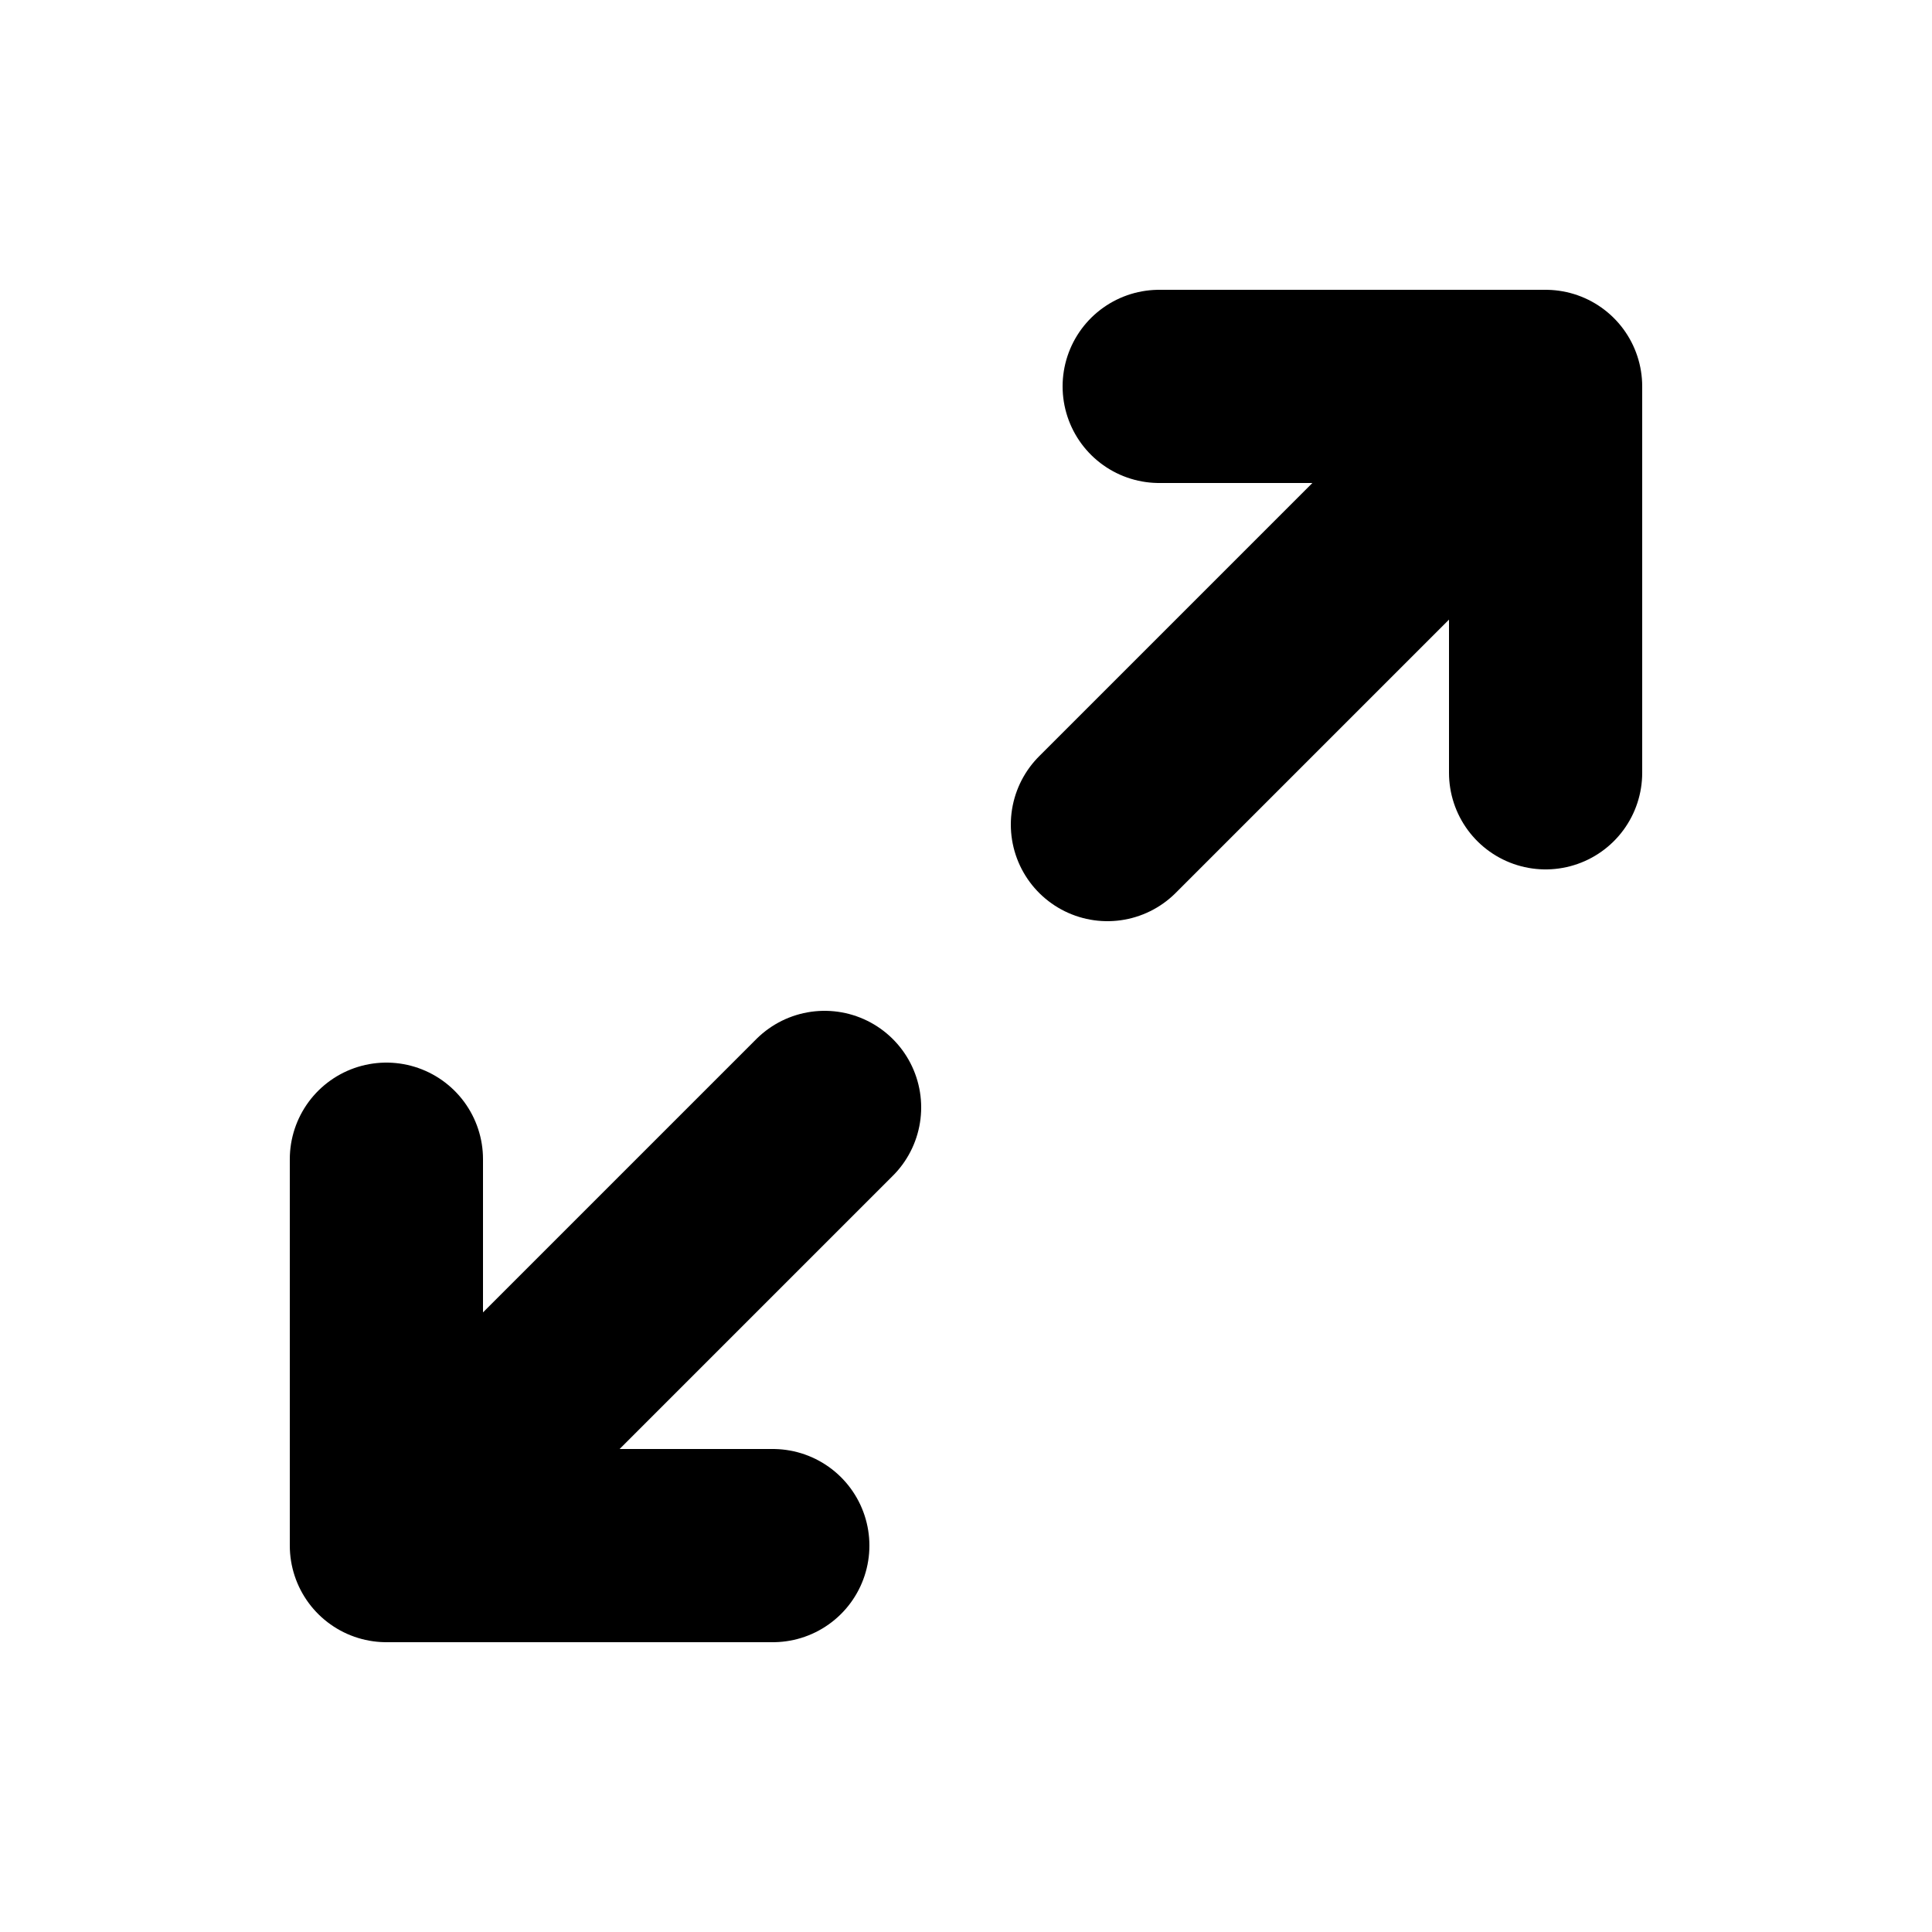
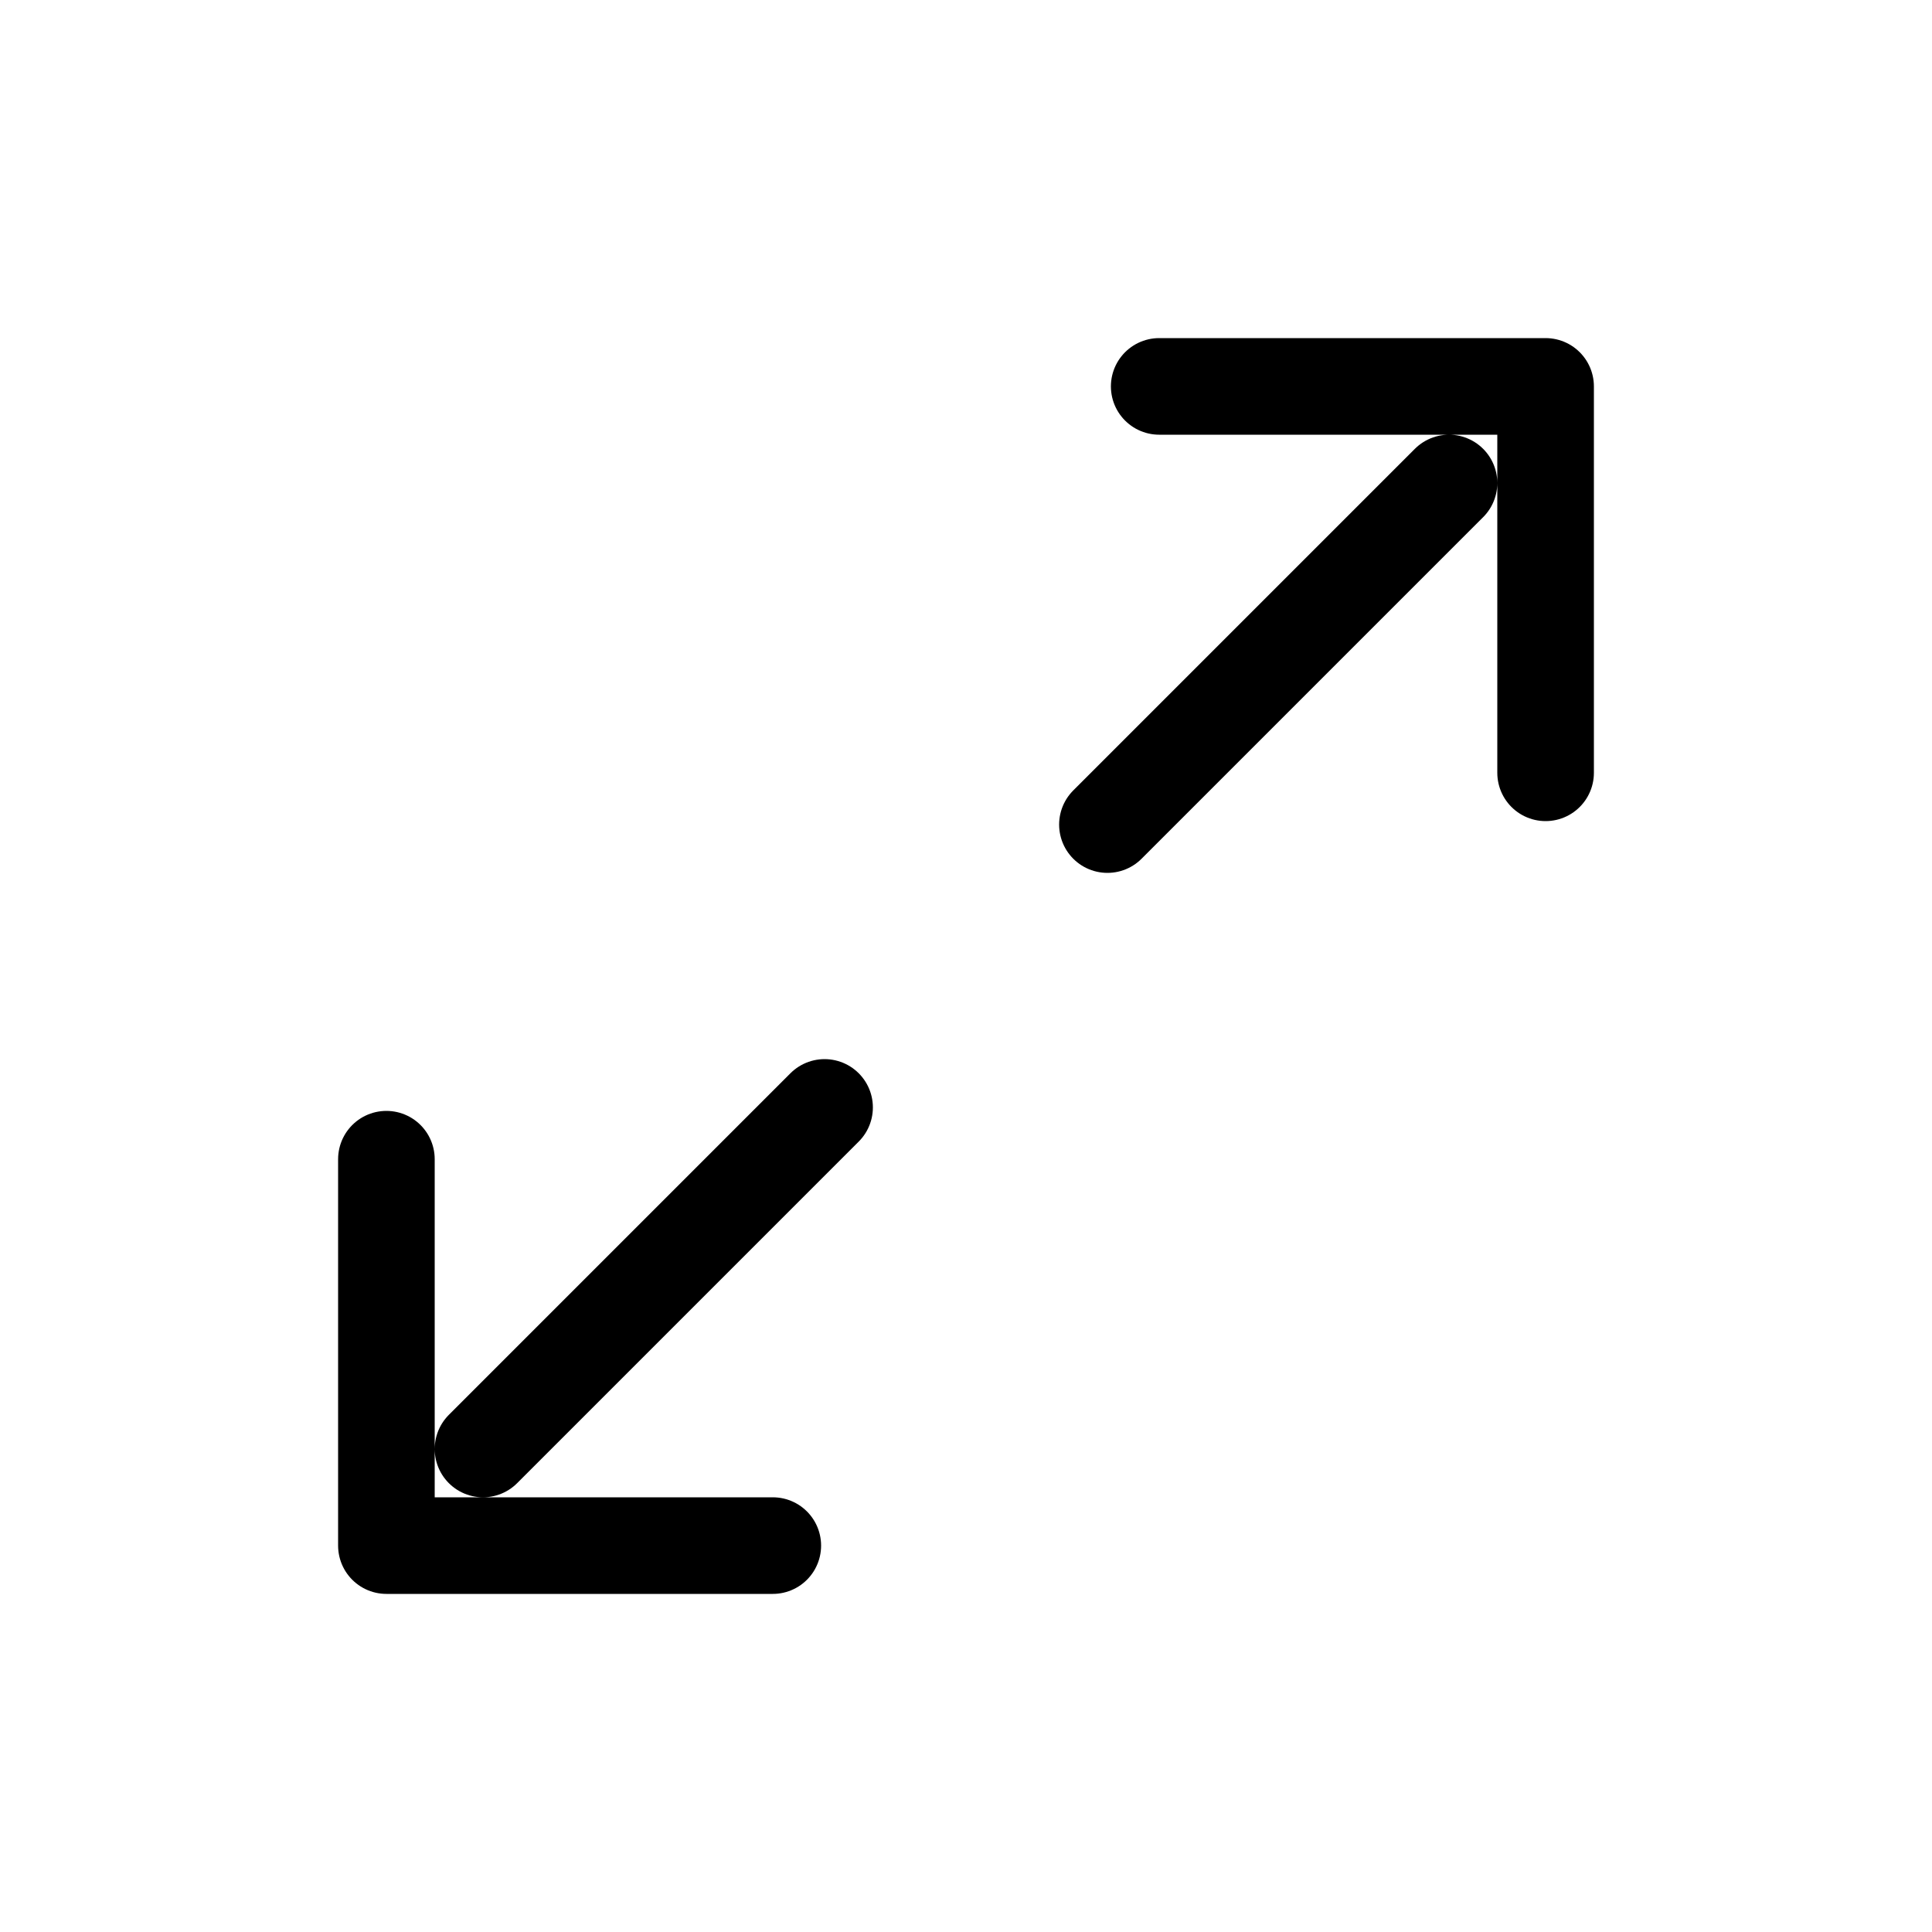
<svg xmlns="http://www.w3.org/2000/svg" width="20" height="20" class="bi bi-resize" viewBox="0 0 20 20">
-   <path fill="none" stroke="currentColor" stroke-linecap="round" stroke-linejoin="round" stroke-width="2" d="M4 12v4h4m-3-1l3.536-3.536M15 5l-3.536 3.536M12 4h4v4" />
+   <path fill="none" stroke="currentColor" stroke-linecap="round" stroke-linejoin="round" stroke-width="1" d="M4 12v4h4m-3-1l3.536-3.536M15 5l-3.536 3.536M12 4h4v4" />
</svg>
